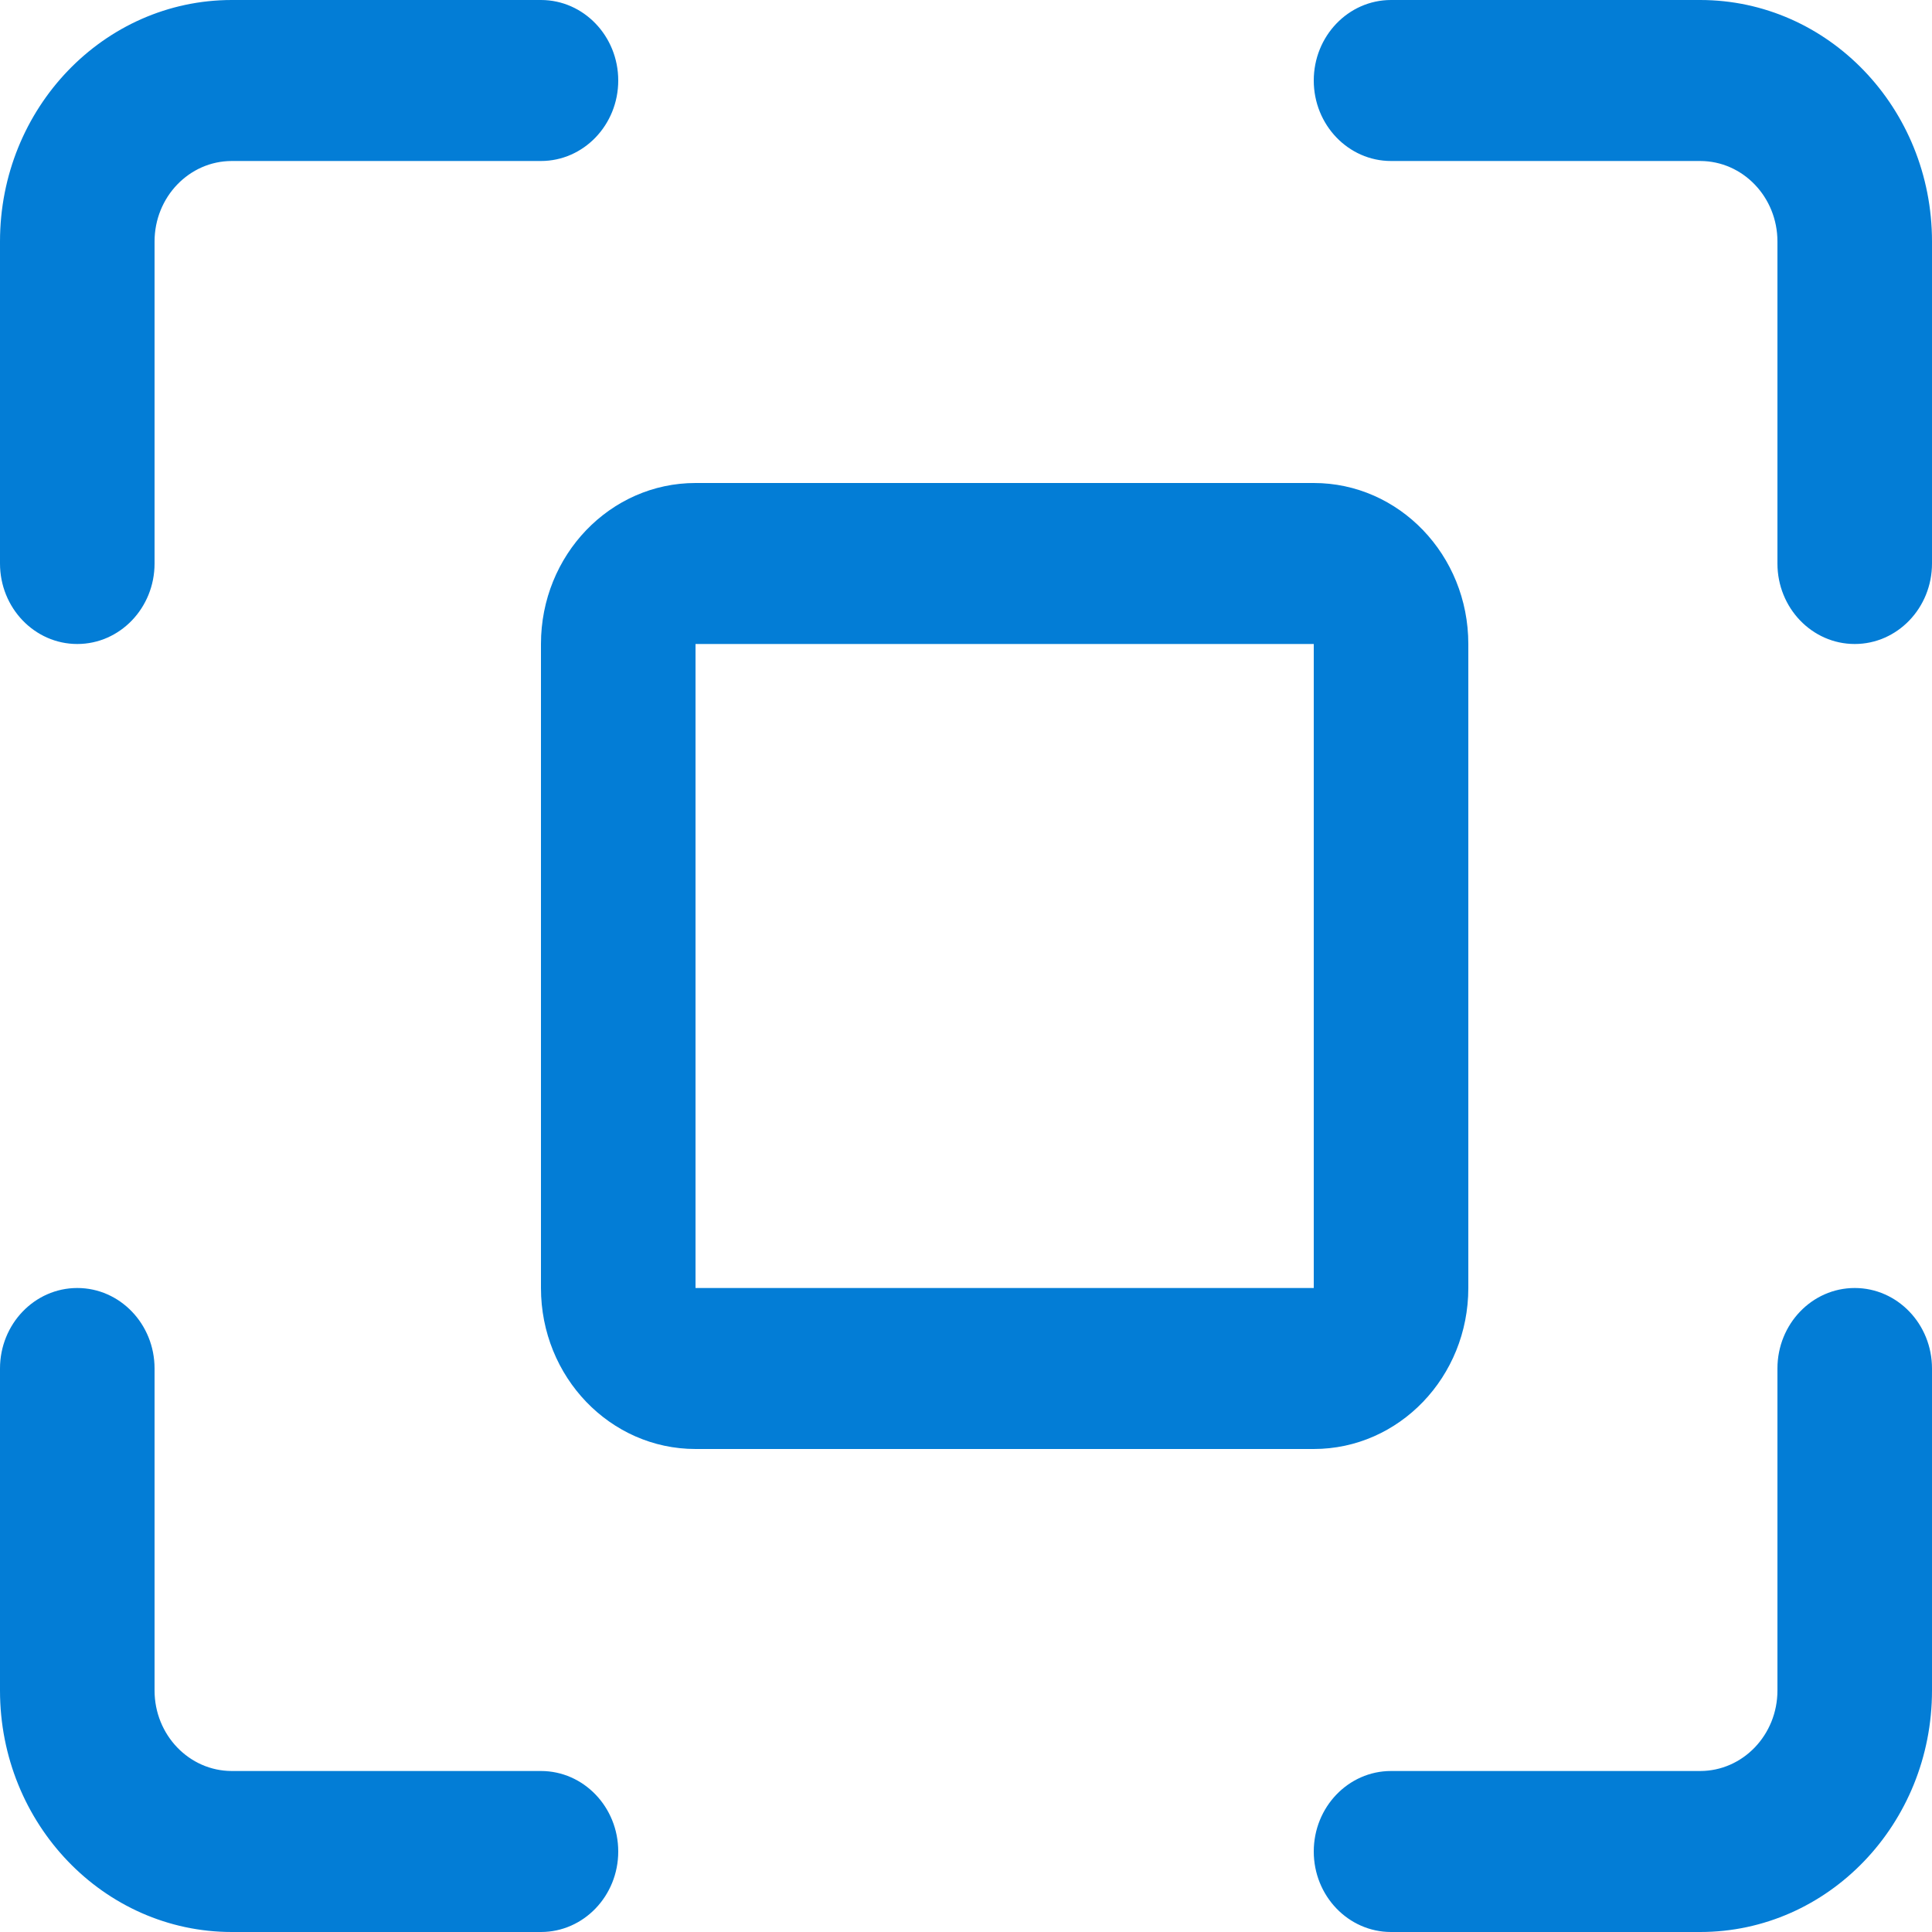
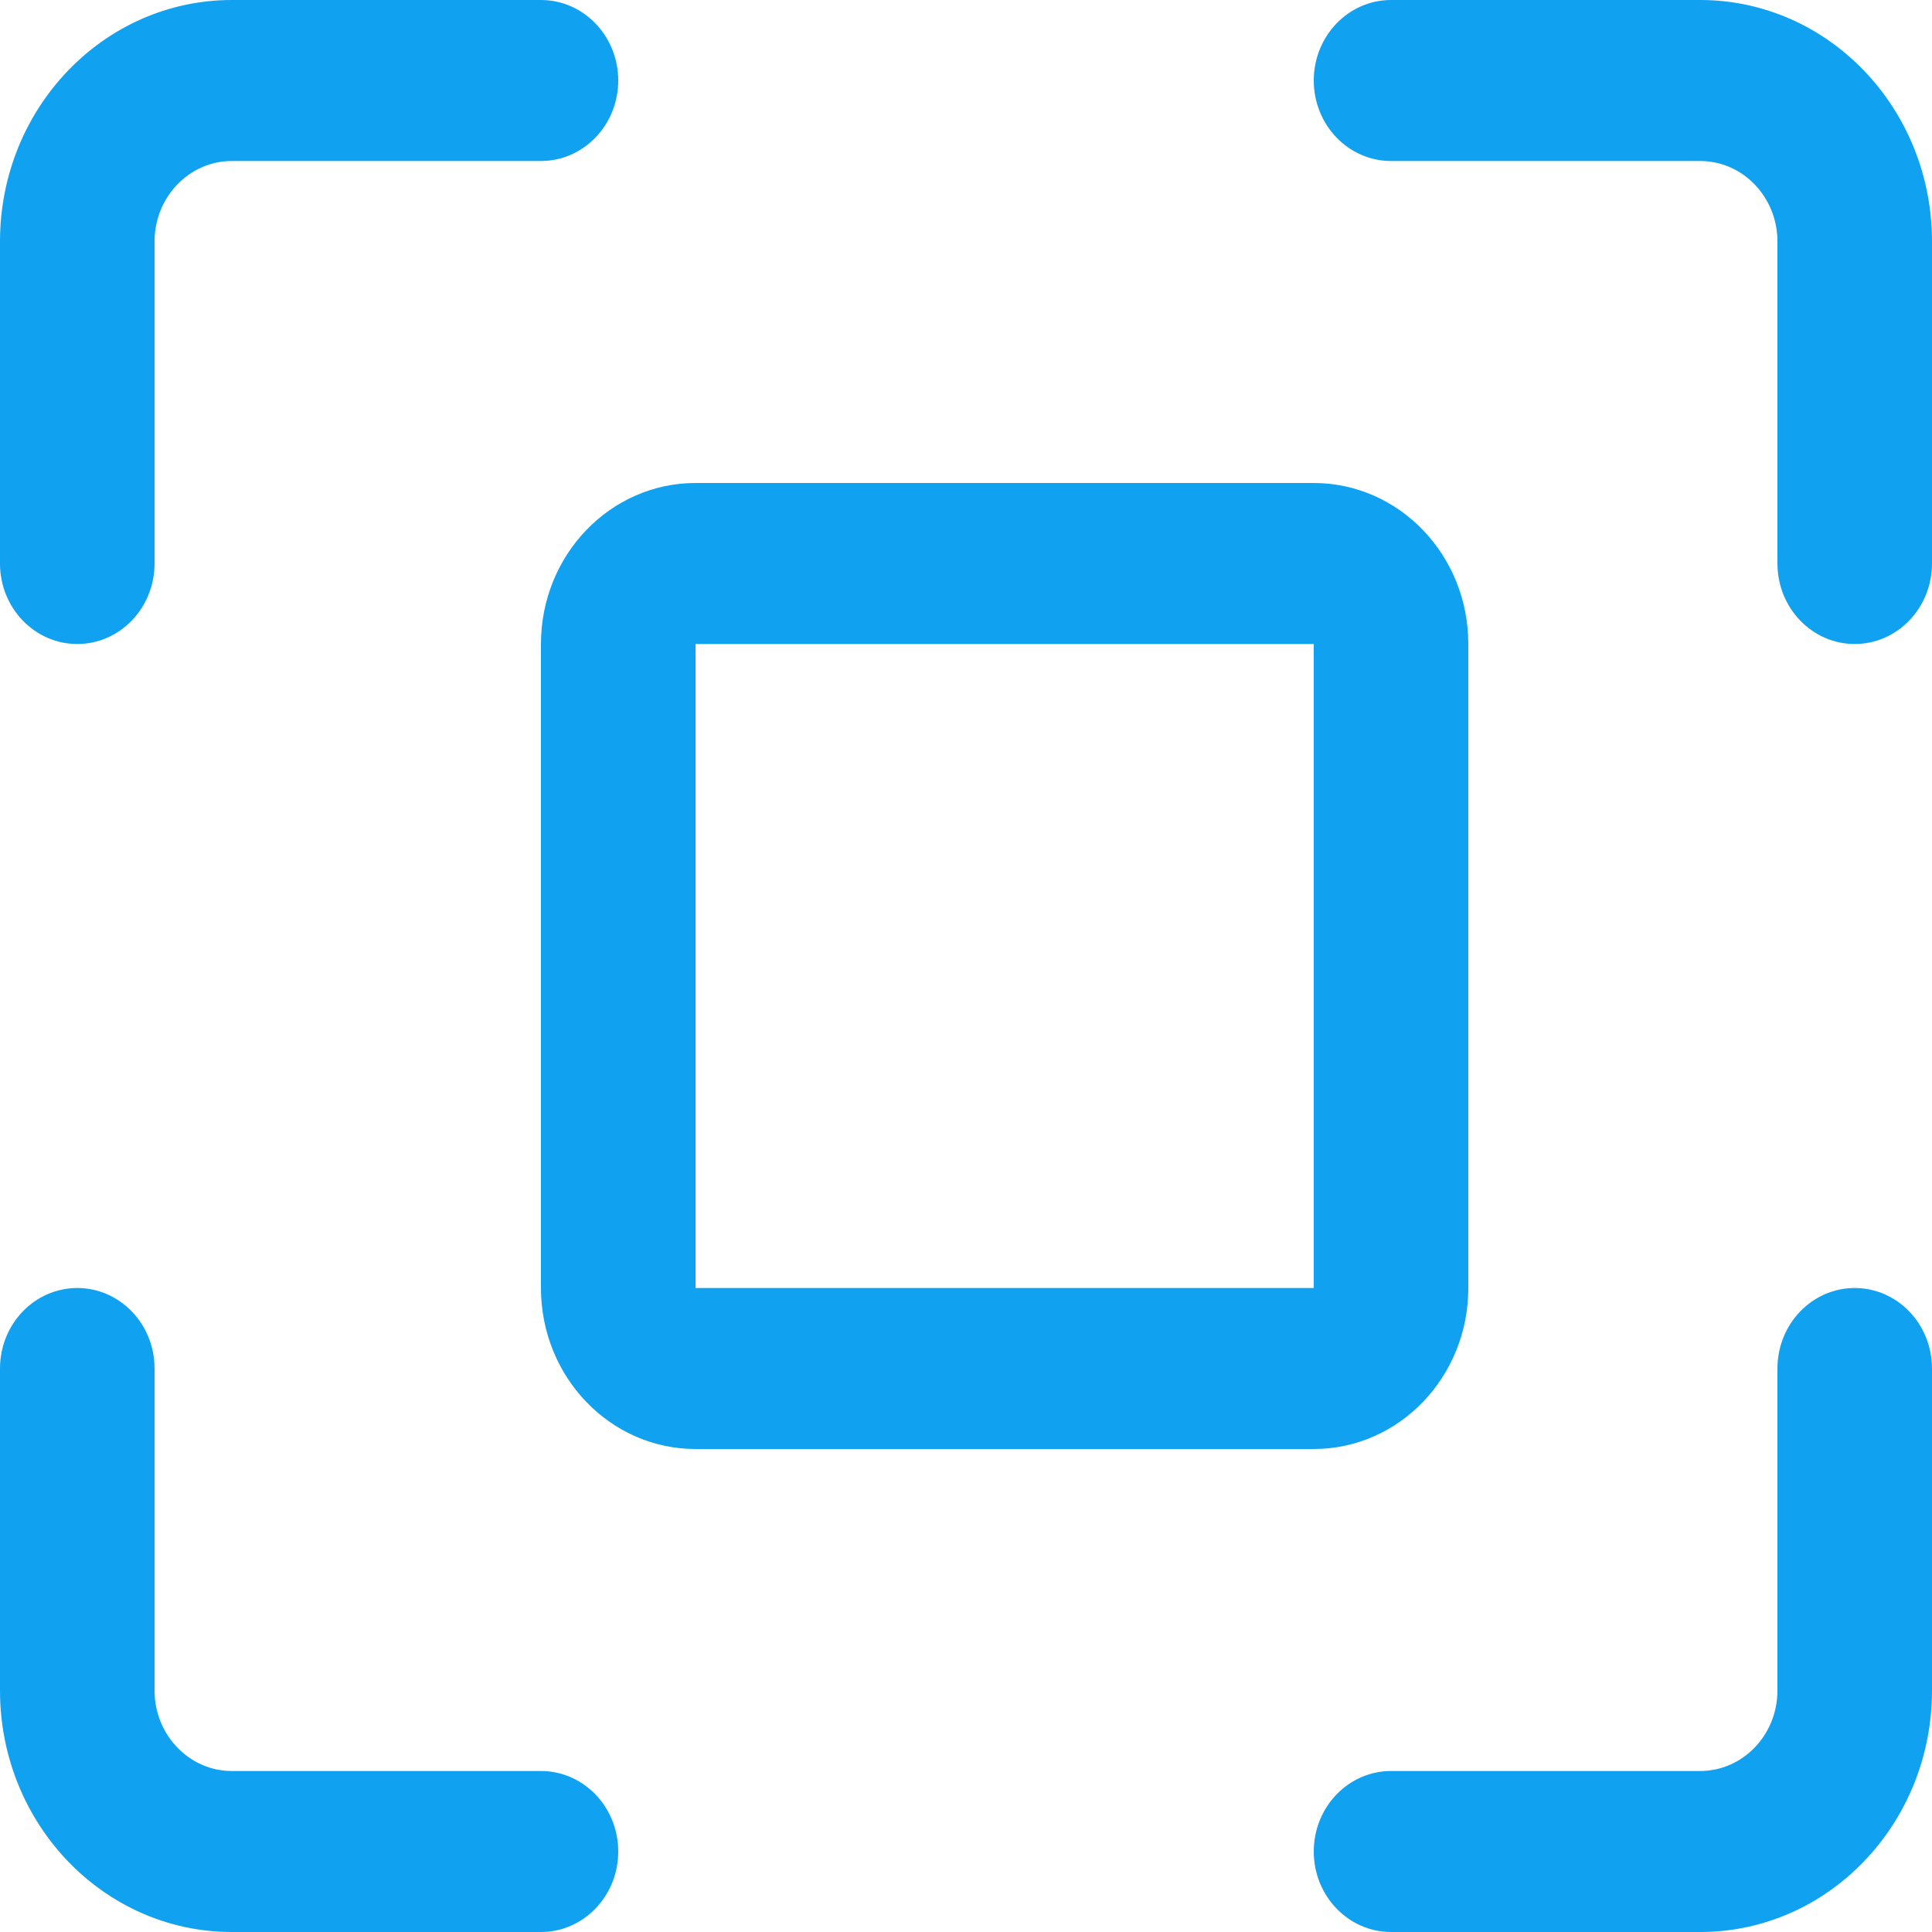
<svg xmlns="http://www.w3.org/2000/svg" fill="none" height="24" width="24">
-   <g clip-rule="evenodd" fill="#037dd6" fill-rule="evenodd">
+   <g clip-rule="evenodd" fill="#11A1F1" fill-rule="evenodd">
    <path d="M16.32 8H8.64v8h7.68zM8.64 6c-1.06 0-1.92.895-1.92 2v8c0 1.105.86 2 1.92 2h7.68c1.06 0 1.92-.895 1.92-2V8c0-1.105-.86-2-1.92-2zM16.32 1c0-.552.43-1 .96-1h3.84C22.71 0 24 1.343 24 3v4c0 .552-.43 1-.96 1s-.96-.448-.96-1V3c0-.552-.43-1-.96-1h-3.84c-.53 0-.96-.448-.96-1zM23.04 16c.53 0 .96.448.96 1v4c0 1.657-1.29 3-2.88 3h-3.84c-.53 0-.96-.448-.96-1s.43-1 .96-1h3.84c.53 0 .96-.448.96-1v-4c0-.552.43-1 .96-1zM7.68 23c0 .552-.43 1-.96 1H2.88C1.29 24 0 22.657 0 21v-4c0-.552.43-1 .96-1s.96.448.96 1v4c0 .552.43 1 .96 1h3.84c.53 0 .96.448.96 1zM.96 8C.43 8 0 7.552 0 7V3c0-1.657 1.29-3 2.88-3h3.84c.53 0 .96.448.96 1s-.43 1-.96 1H2.88c-.53 0-.96.448-.96 1v4c0 .552-.43 1-.96 1z" />
  </g>
</svg>
